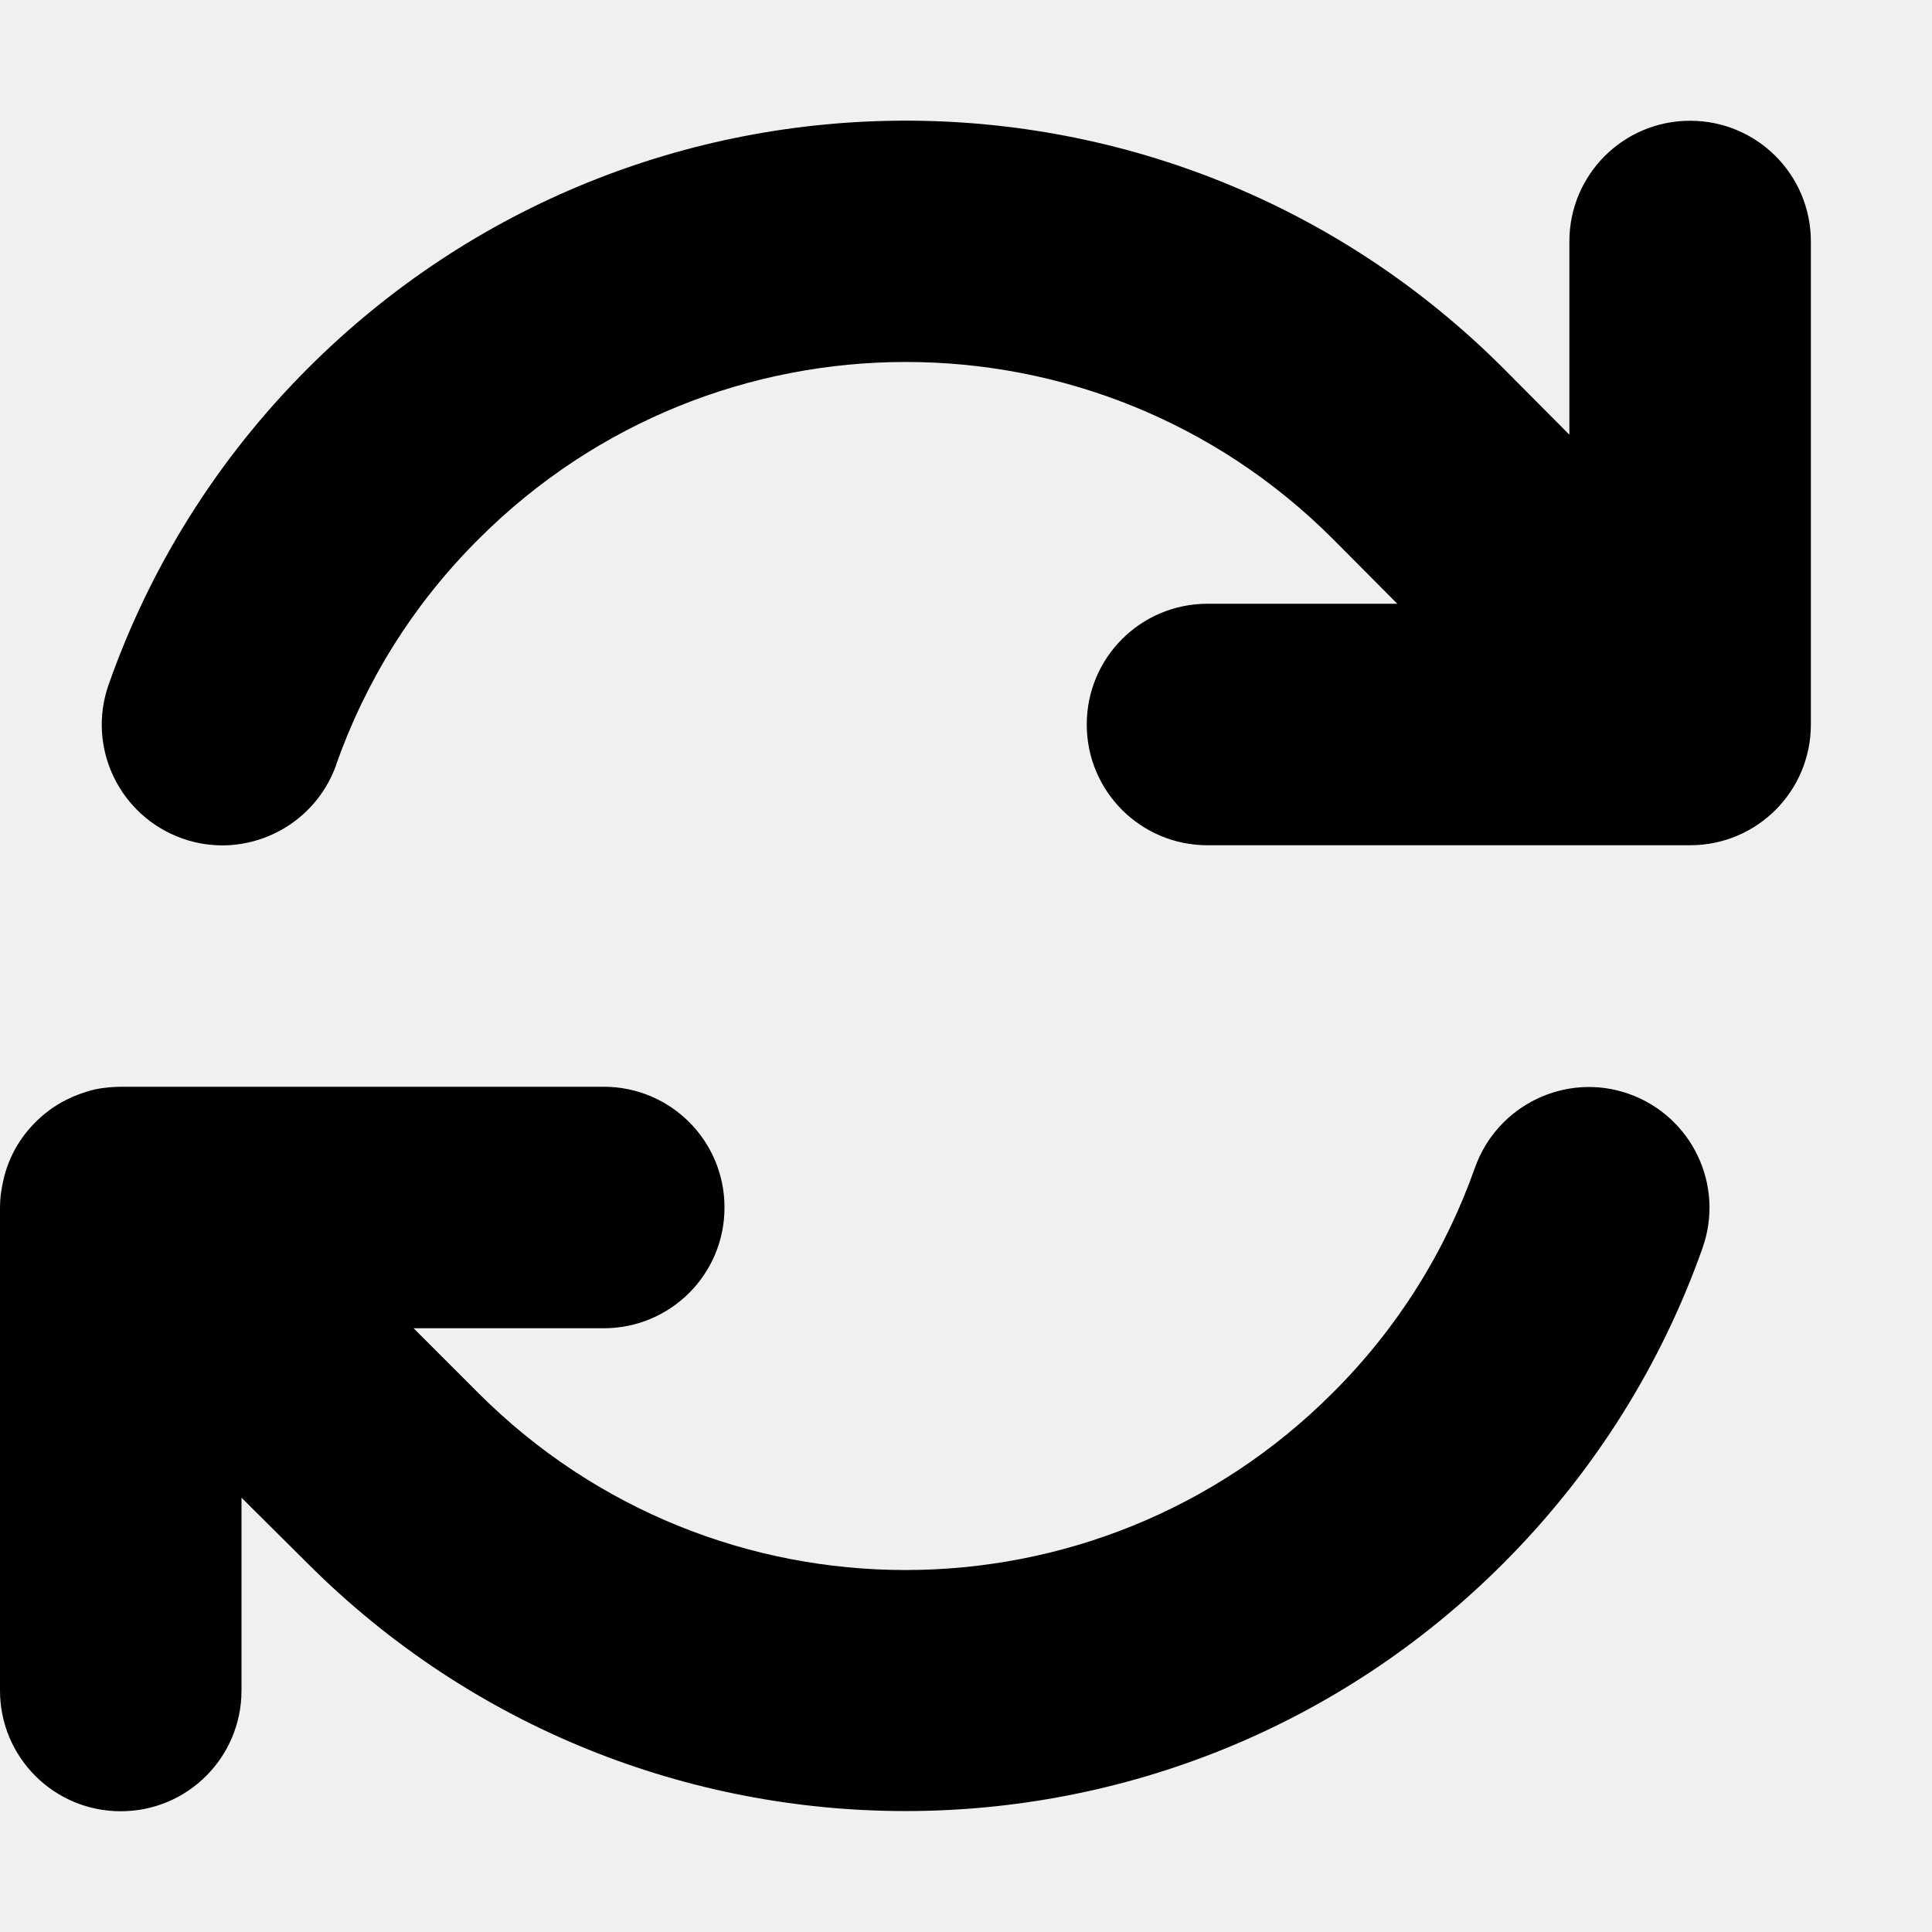
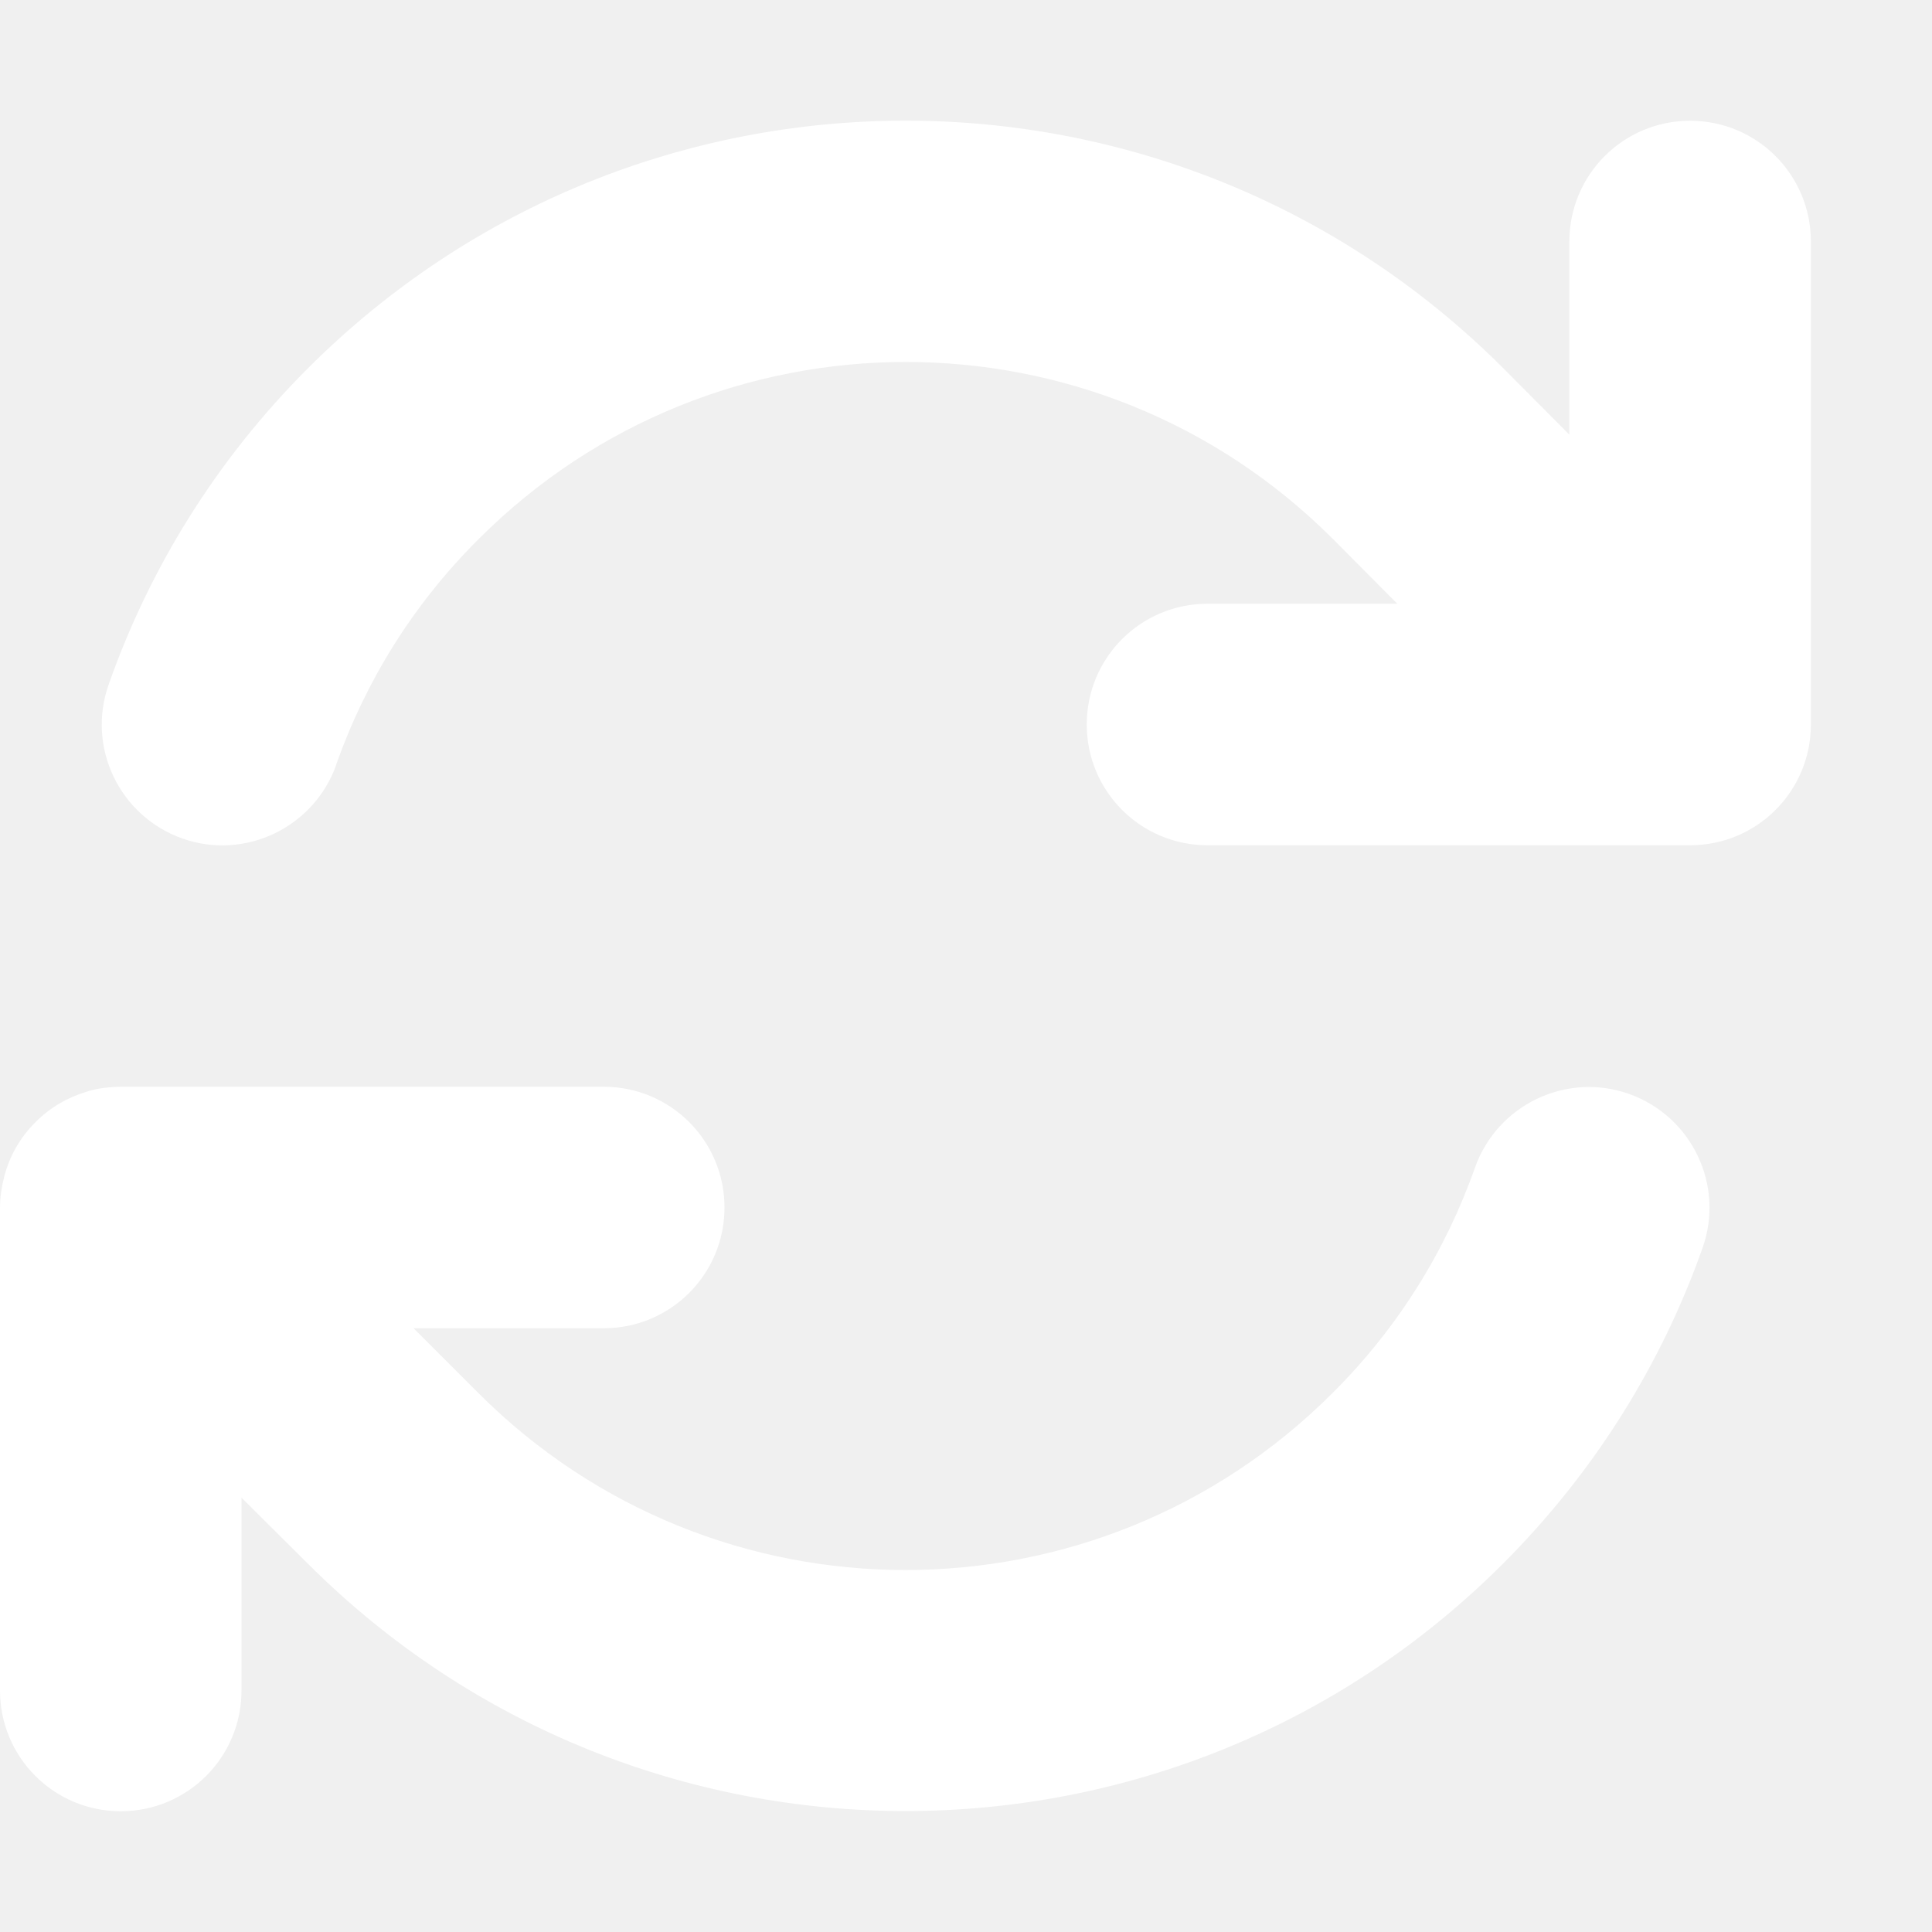
<svg xmlns="http://www.w3.org/2000/svg" viewBox="0 0 512 512">
-   <path d="M89.1 202.6c7.7-21.8 20.2-42.3 37.8-59.8c62.5-62.5 163.8-62.5 226.3 0L370.3 160H320c-17.7 0-32 14.3-32 32s14.3 32 32 32H447.5c0 0 0 0 0 0h.4c17.7 0 32-14.3 32-32V64c0-17.7-14.3-32-32-32s-32 14.3-32 32v51.2L398.4 97.6c-87.5-87.5-229.3-87.5-316.8 0C57.2 122 39.6 150.7 28.8 181.4c-5.9 16.7 2.9 34.9 19.5 40.8s34.9-2.9 40.8-19.5zM23 289.3c-5 1.5-9.8 4.2-13.7 8.2c-4 4-6.7 8.8-8.1 14c-.3 1.2-.6 2.5-.8 3.8c-.3 1.7-.4 3.4-.4 5.1V448c0 17.7 14.3 32 32 32s32-14.3 32-32V396.9l17.6 17.5 0 0c87.5 87.4 229.3 87.4 316.7 0c24.4-24.4 42.1-53.1 52.9-83.7c5.9-16.7-2.9-34.9-19.5-40.8s-34.9 2.9-40.8 19.5c-7.7 21.8-20.2 42.3-37.8 59.8c-62.5 62.5-163.8 62.5-226.3 0l-.1-.1L109.6 352H160c17.7 0 32-14.3 32-32s-14.3-32-32-32H32.4c-1.6 0-3.2 .1-4.8 .3s-3.1 .5-4.6 1z" fill="currentColor" />
+   <path d="M89.1 202.6c7.7-21.8 20.2-42.3 37.8-59.8c62.5-62.5 163.8-62.5 226.3 0L370.3 160H320c-17.7 0-32 14.3-32 32s14.3 32 32 32H447.5c0 0 0 0 0 0h.4c17.7 0 32-14.3 32-32V64c0-17.7-14.3-32-32-32s-32 14.3-32 32v51.2L398.4 97.6c-87.5-87.5-229.3-87.5-316.8 0C57.2 122 39.6 150.7 28.8 181.4c-5.9 16.7 2.9 34.9 19.5 40.8s34.9-2.9 40.8-19.5zM23 289.3c-5 1.5-9.8 4.2-13.7 8.2c-4 4-6.7 8.8-8.1 14c-.3 1.2-.6 2.5-.8 3.8c-.3 1.7-.4 3.4-.4 5.1V448c0 17.7 14.3 32 32 32s32-14.3 32-32V396.9l17.6 17.5 0 0c87.5 87.4 229.3 87.4 316.7 0c24.4-24.4 42.1-53.1 52.9-83.7c5.9-16.7-2.9-34.9-19.5-40.8s-34.9 2.9-40.8 19.5c-7.7 21.8-20.2 42.3-37.8 59.8c-62.5 62.5-163.8 62.5-226.3 0l-.1-.1L109.6 352H160c17.7 0 32-14.3 32-32s-14.3-32-32-32H32.4c-1.6 0-3.2 .1-4.8 .3s-3.1 .5-4.6 1z" fill="#ffffff" />
</svg>
